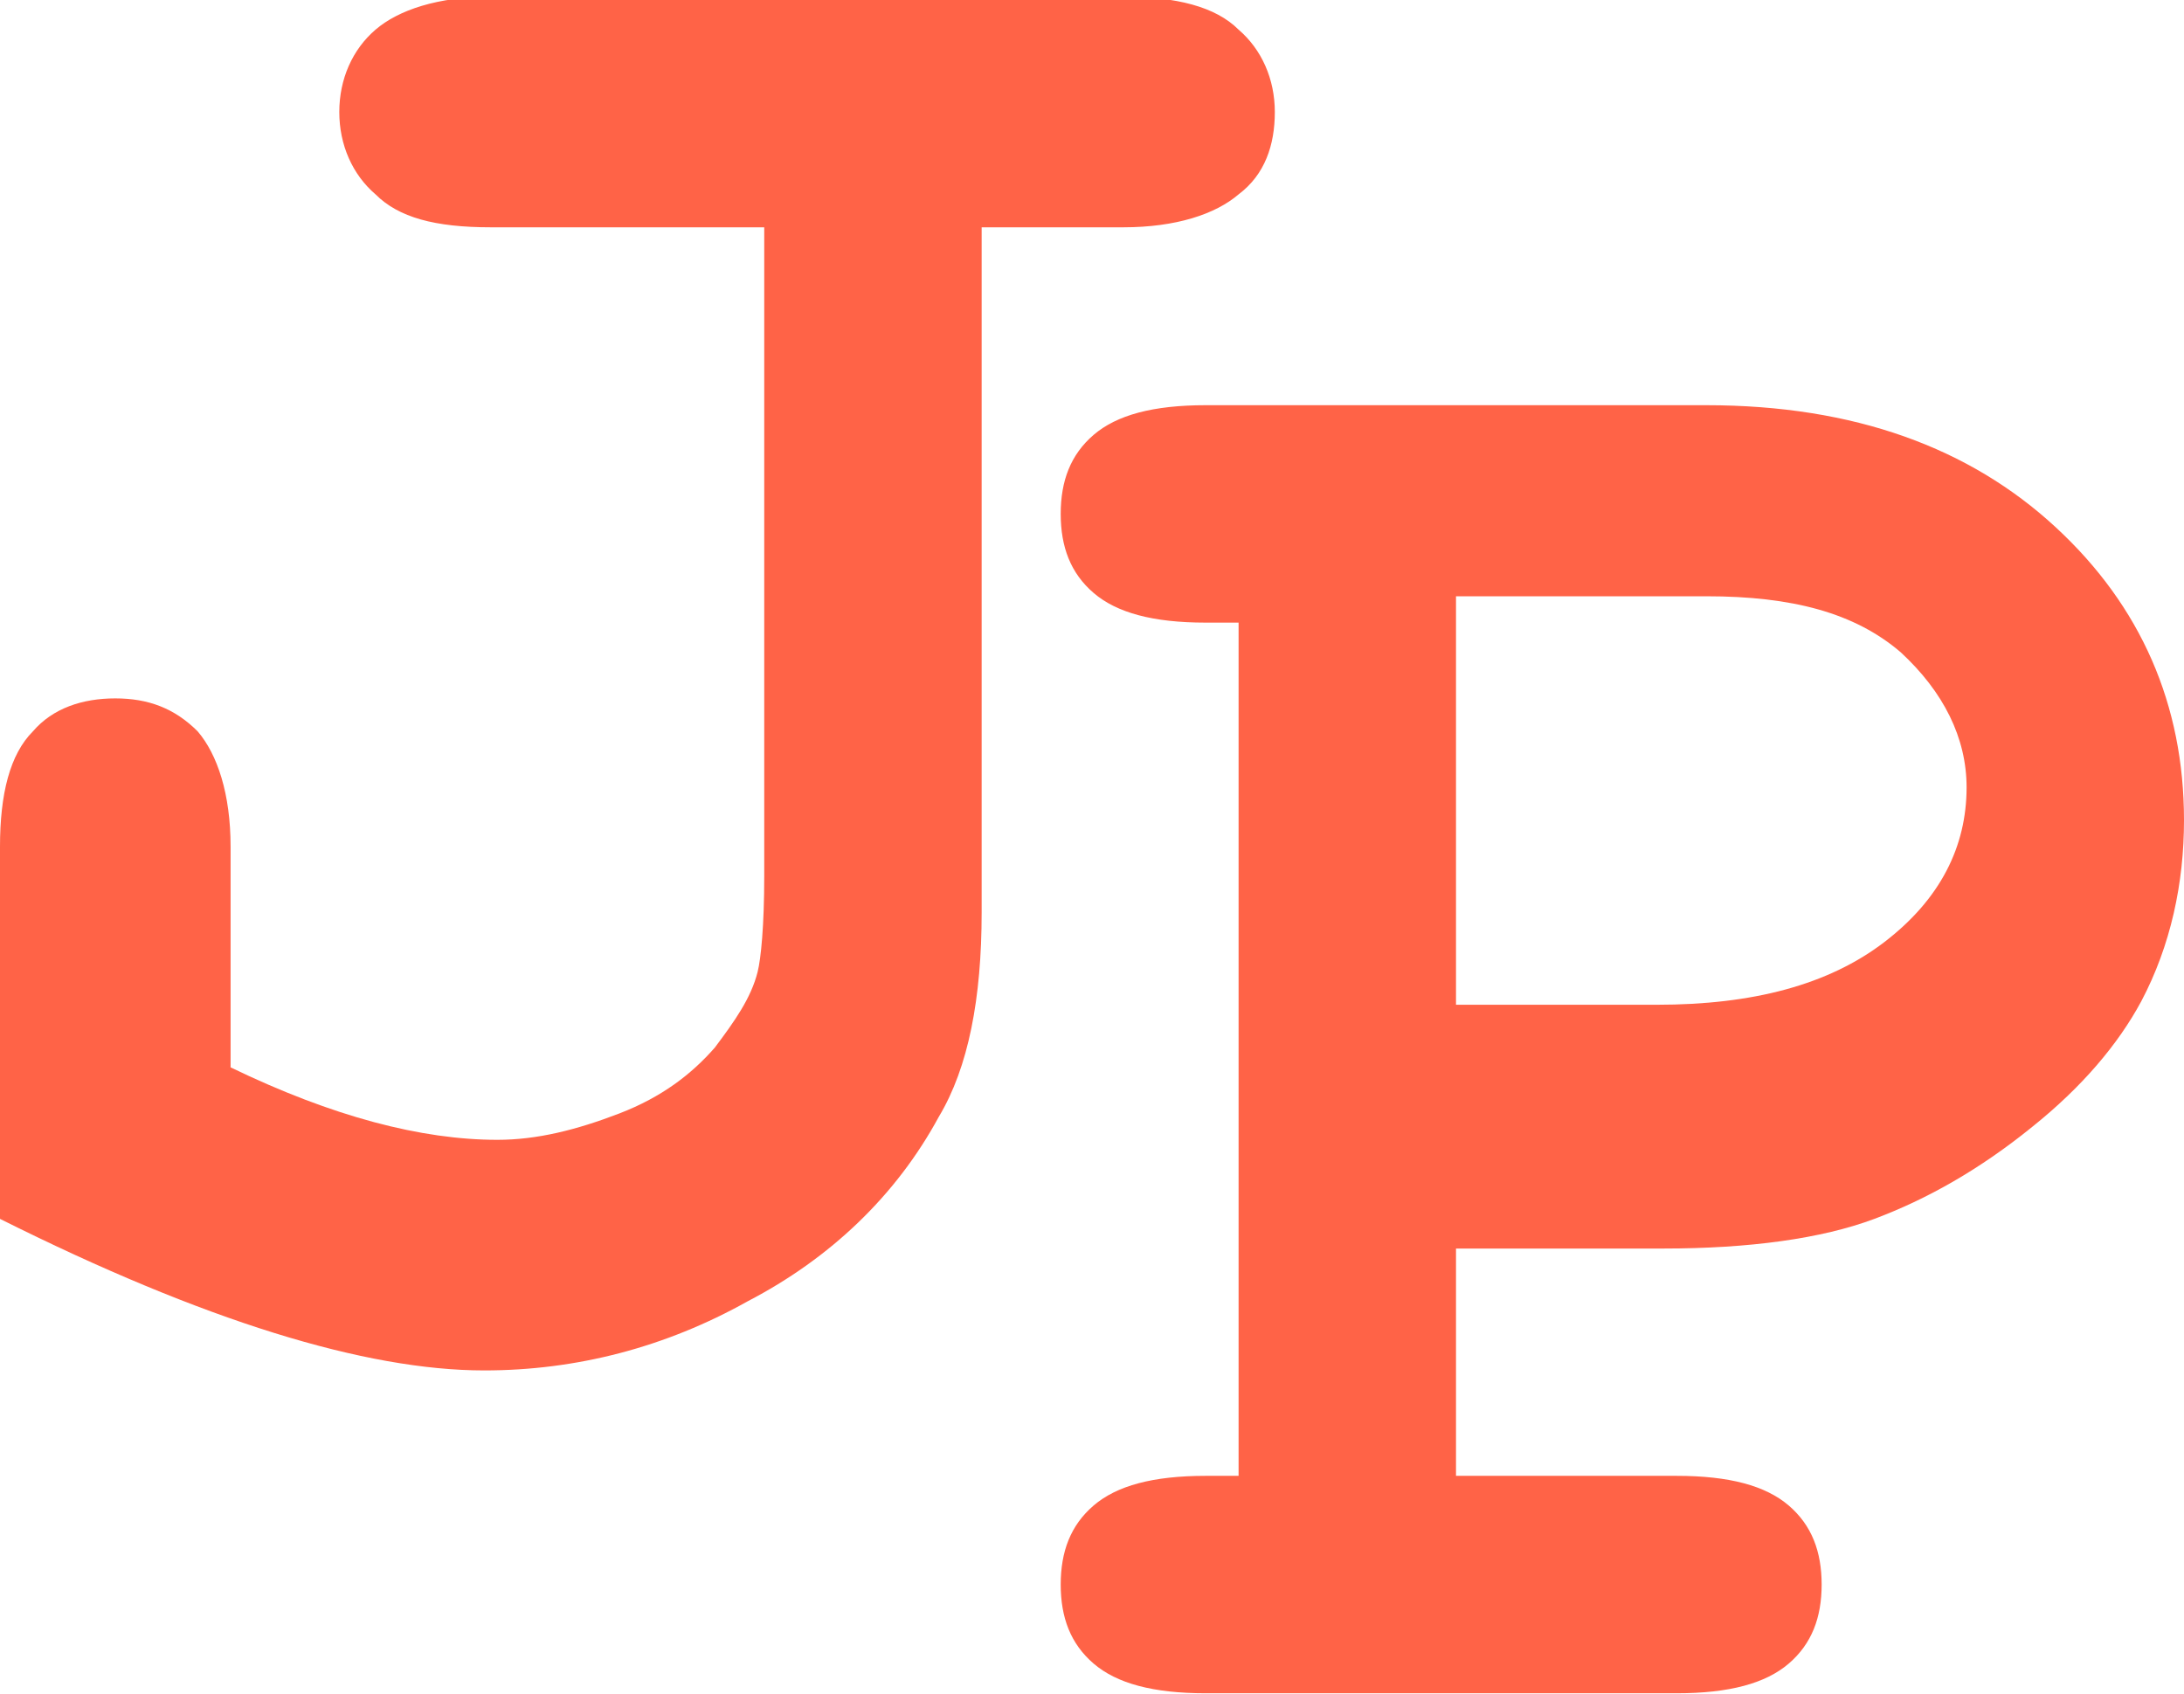
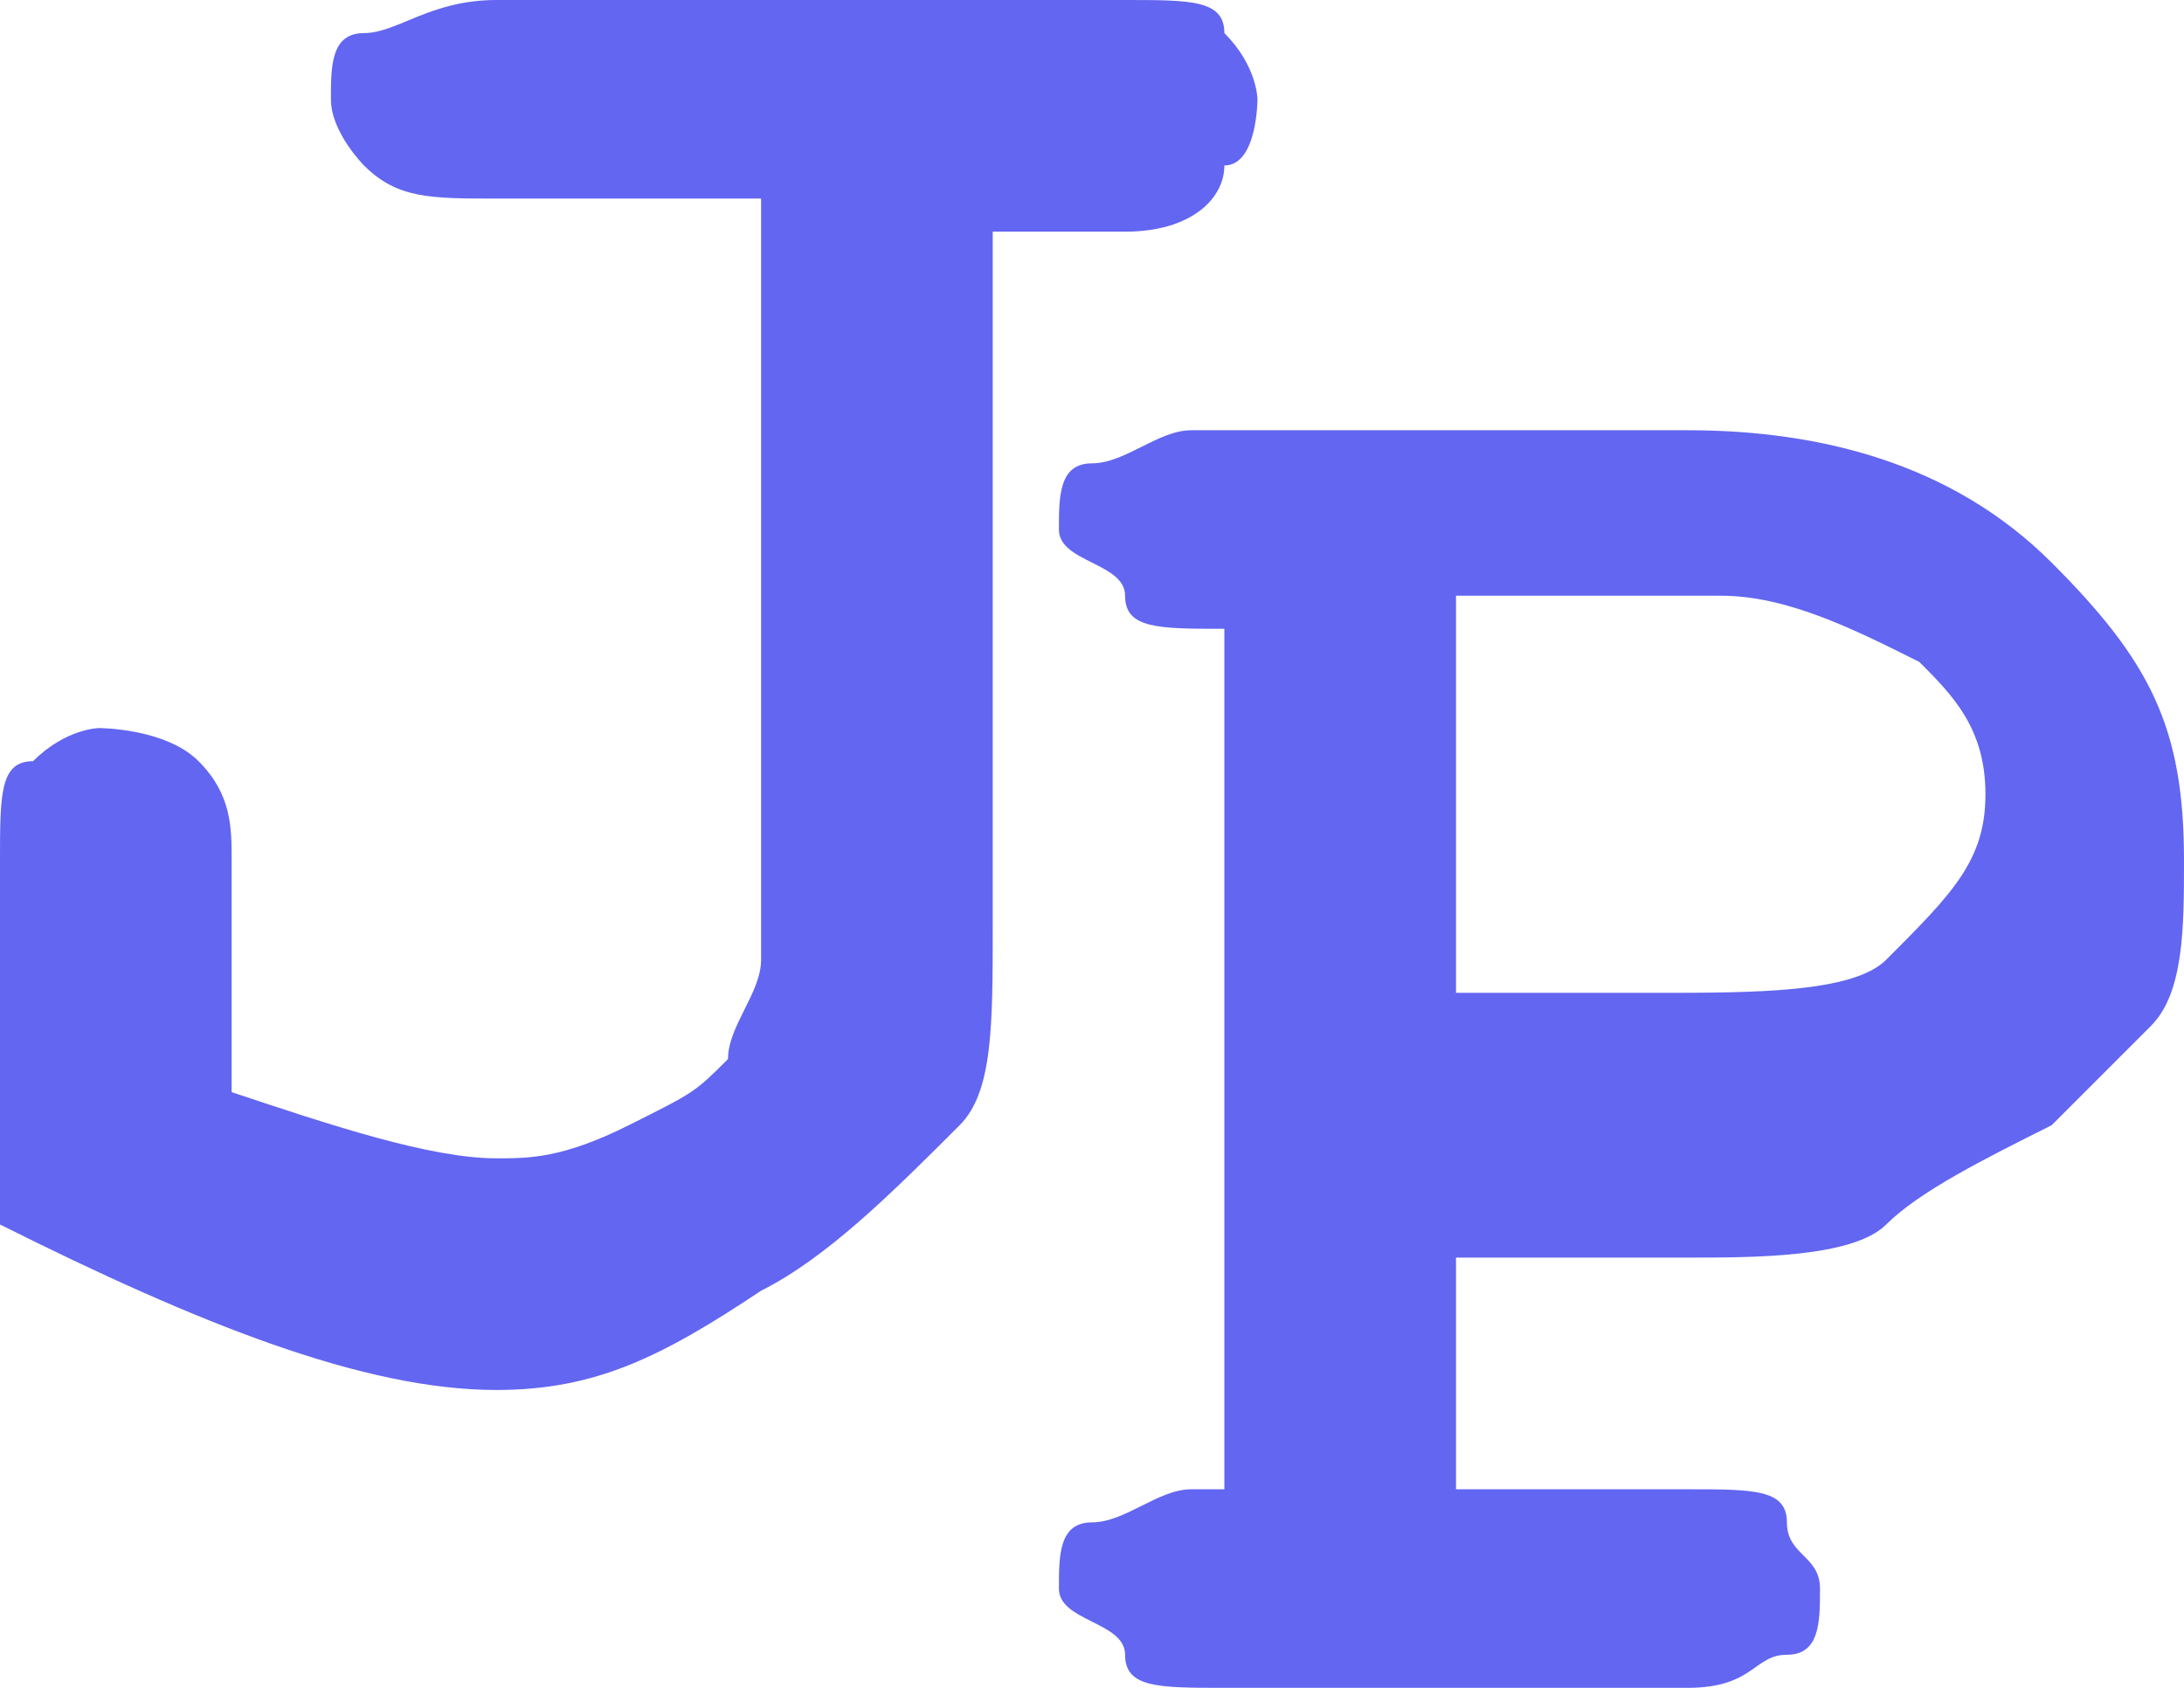
- <svg xmlns="http://www.w3.org/2000/svg" id="Calque_1" data-name="Calque 1" viewBox="0 0 6.63 5.14">
-   <defs>
-     <style>
-       .cls-1 {
-         fill: tomato;
-         stroke-width: 0px;
-       }
-     </style>
-   </defs>
-   <path class="cls-1" d="M2.98.69v2.08c0,.26-.04.47-.13.62-.13.24-.33.43-.58.56-.25.14-.52.21-.8.21-.36,0-.85-.15-1.47-.46v-1.13c0-.16.03-.28.1-.35.06-.07.15-.1.25-.1s.18.03.25.1c.06.07.1.19.1.35v.67c.31.15.58.22.81.22.12,0,.24-.03.37-.08s.22-.12.29-.2c.06-.08.11-.15.13-.23.01-.04.02-.14.02-.29V.69h-.83c-.17,0-.28-.03-.35-.1-.07-.06-.11-.15-.11-.25s.04-.19.11-.25c.07-.06.19-.1.35-.1h1.92c.16,0,.28.03.35.1.07.06.11.15.11.25s-.03.19-.11.25c-.07.06-.19.1-.35.1h-.4Z" />
-   <path class="cls-1" d="M4.42,3.8v.68h.67c.16,0,.27.03.34.09.07.06.1.14.1.24s-.03.18-.1.24-.18.09-.34.09h-1.43c-.16,0-.27-.03-.34-.09s-.1-.14-.1-.24.03-.18.1-.24c.07-.06.18-.09.34-.09h.1V1.89h-.1c-.16,0-.27-.03-.34-.09s-.1-.14-.1-.24.03-.18.1-.24c.07-.06.18-.09.34-.09h1.52c.45,0,.8.13,1.06.37.26.24.39.54.39.89,0,.19-.04.38-.13.55-.07.13-.18.26-.33.38-.16.13-.32.22-.48.28-.16.06-.38.09-.64.09h-.63ZM4.42,3.05h.61c.29,0,.52-.06.69-.19.17-.13.25-.29.25-.47,0-.15-.07-.29-.2-.41-.14-.12-.33-.17-.59-.17h-.76v1.25Z" />
+ <svg xmlns="http://www.w3.org/2000/svg" version="1.1" id="Calque_1" x="0px" y="0px" viewBox="0 0 6.6 5.1" style="enable-background:new 0 0 6.6 5.1;" xml:space="preserve">
+   <style type="text/css">
+ 	.st0{fill:#6366F1;}
+ </style>
+   <path class="st0" d="M3,0.7v2.1c0,0.3,0,0.5-0.1,0.6C2.7,3.6,2.5,3.8,2.3,3.9C2,4.1,1.8,4.2,1.5,4.2C1.1,4.2,0.6,4,0,3.7V2.6  c0-0.2,0-0.3,0.1-0.3c0.1-0.1,0.2-0.1,0.2-0.1s0.2,0,0.3,0.1c0.1,0.1,0.1,0.2,0.1,0.3v0.7C1,3.4,1.3,3.5,1.5,3.5  c0.1,0,0.2,0,0.4-0.1s0.2-0.1,0.3-0.2C2.2,3.1,2.3,3,2.3,2.9c0,0,0-0.1,0-0.3v-2H1.5c-0.2,0-0.3,0-0.4-0.1C1.1,0.5,1,0.4,1,0.3  s0-0.2,0.1-0.2S1.3,0,1.5,0h1.9c0.2,0,0.3,0,0.3,0.1c0.1,0.1,0.1,0.2,0.1,0.2s0,0.2-0.1,0.2C3.7,0.6,3.6,0.7,3.4,0.7H3L3,0.7z" />
+   <path class="st0" d="M4.4,3.8v0.7h0.7c0.2,0,0.3,0,0.3,0.1s0.1,0.1,0.1,0.2S5.5,5,5.4,5S5.3,5.1,5.1,5.1H3.7c-0.2,0-0.3,0-0.3-0.1  S3.2,4.9,3.2,4.8s0-0.2,0.1-0.2s0.2-0.1,0.3-0.1h0.1V1.9H3.7c-0.2,0-0.3,0-0.3-0.1S3.2,1.7,3.2,1.6s0-0.2,0.1-0.2s0.2-0.1,0.3-0.1  h1.5c0.4,0,0.8,0.1,1.1,0.4s0.4,0.5,0.4,0.9c0,0.2,0,0.4-0.1,0.5C6.4,3.2,6.3,3.3,6.2,3.4C6,3.5,5.8,3.6,5.7,3.7S5.3,3.8,5.1,3.8  L4.4,3.8L4.4,3.8z M4.4,3H5C5.3,3,5.6,3,5.7,2.9C5.9,2.7,6,2.6,6,2.4C6,2.2,5.9,2.1,5.8,2C5.6,1.9,5.4,1.8,5.2,1.8H4.4V3L4.4,3z" />
</svg>
